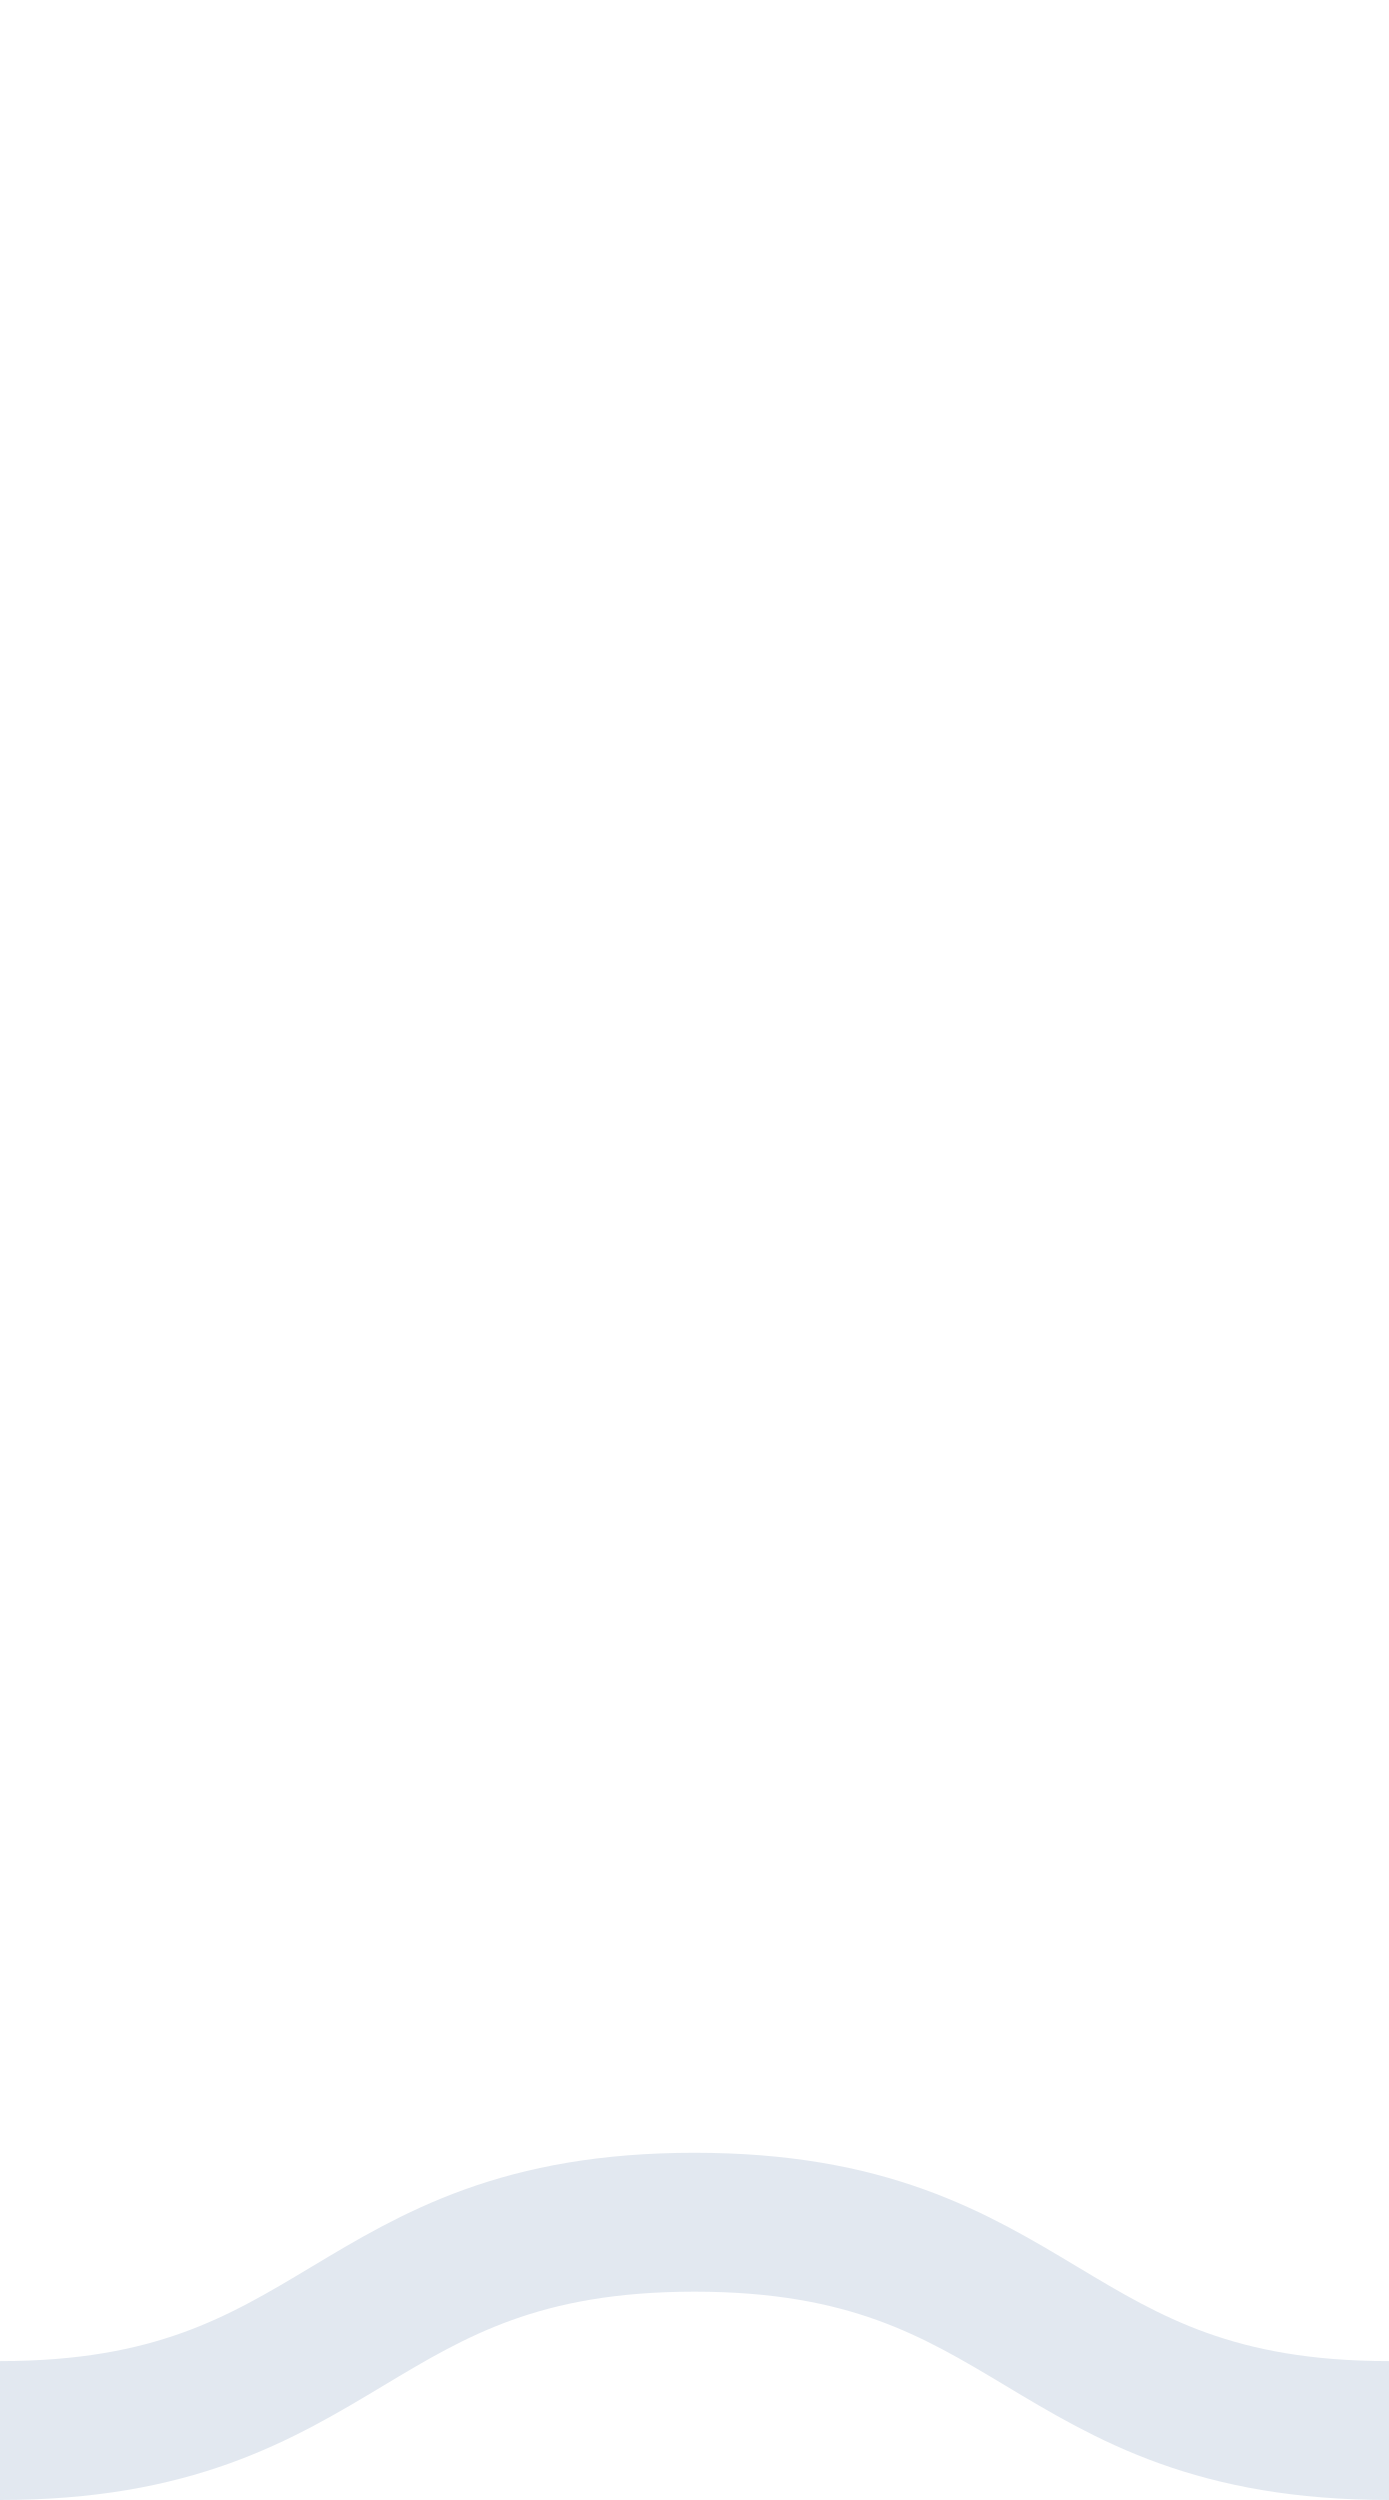
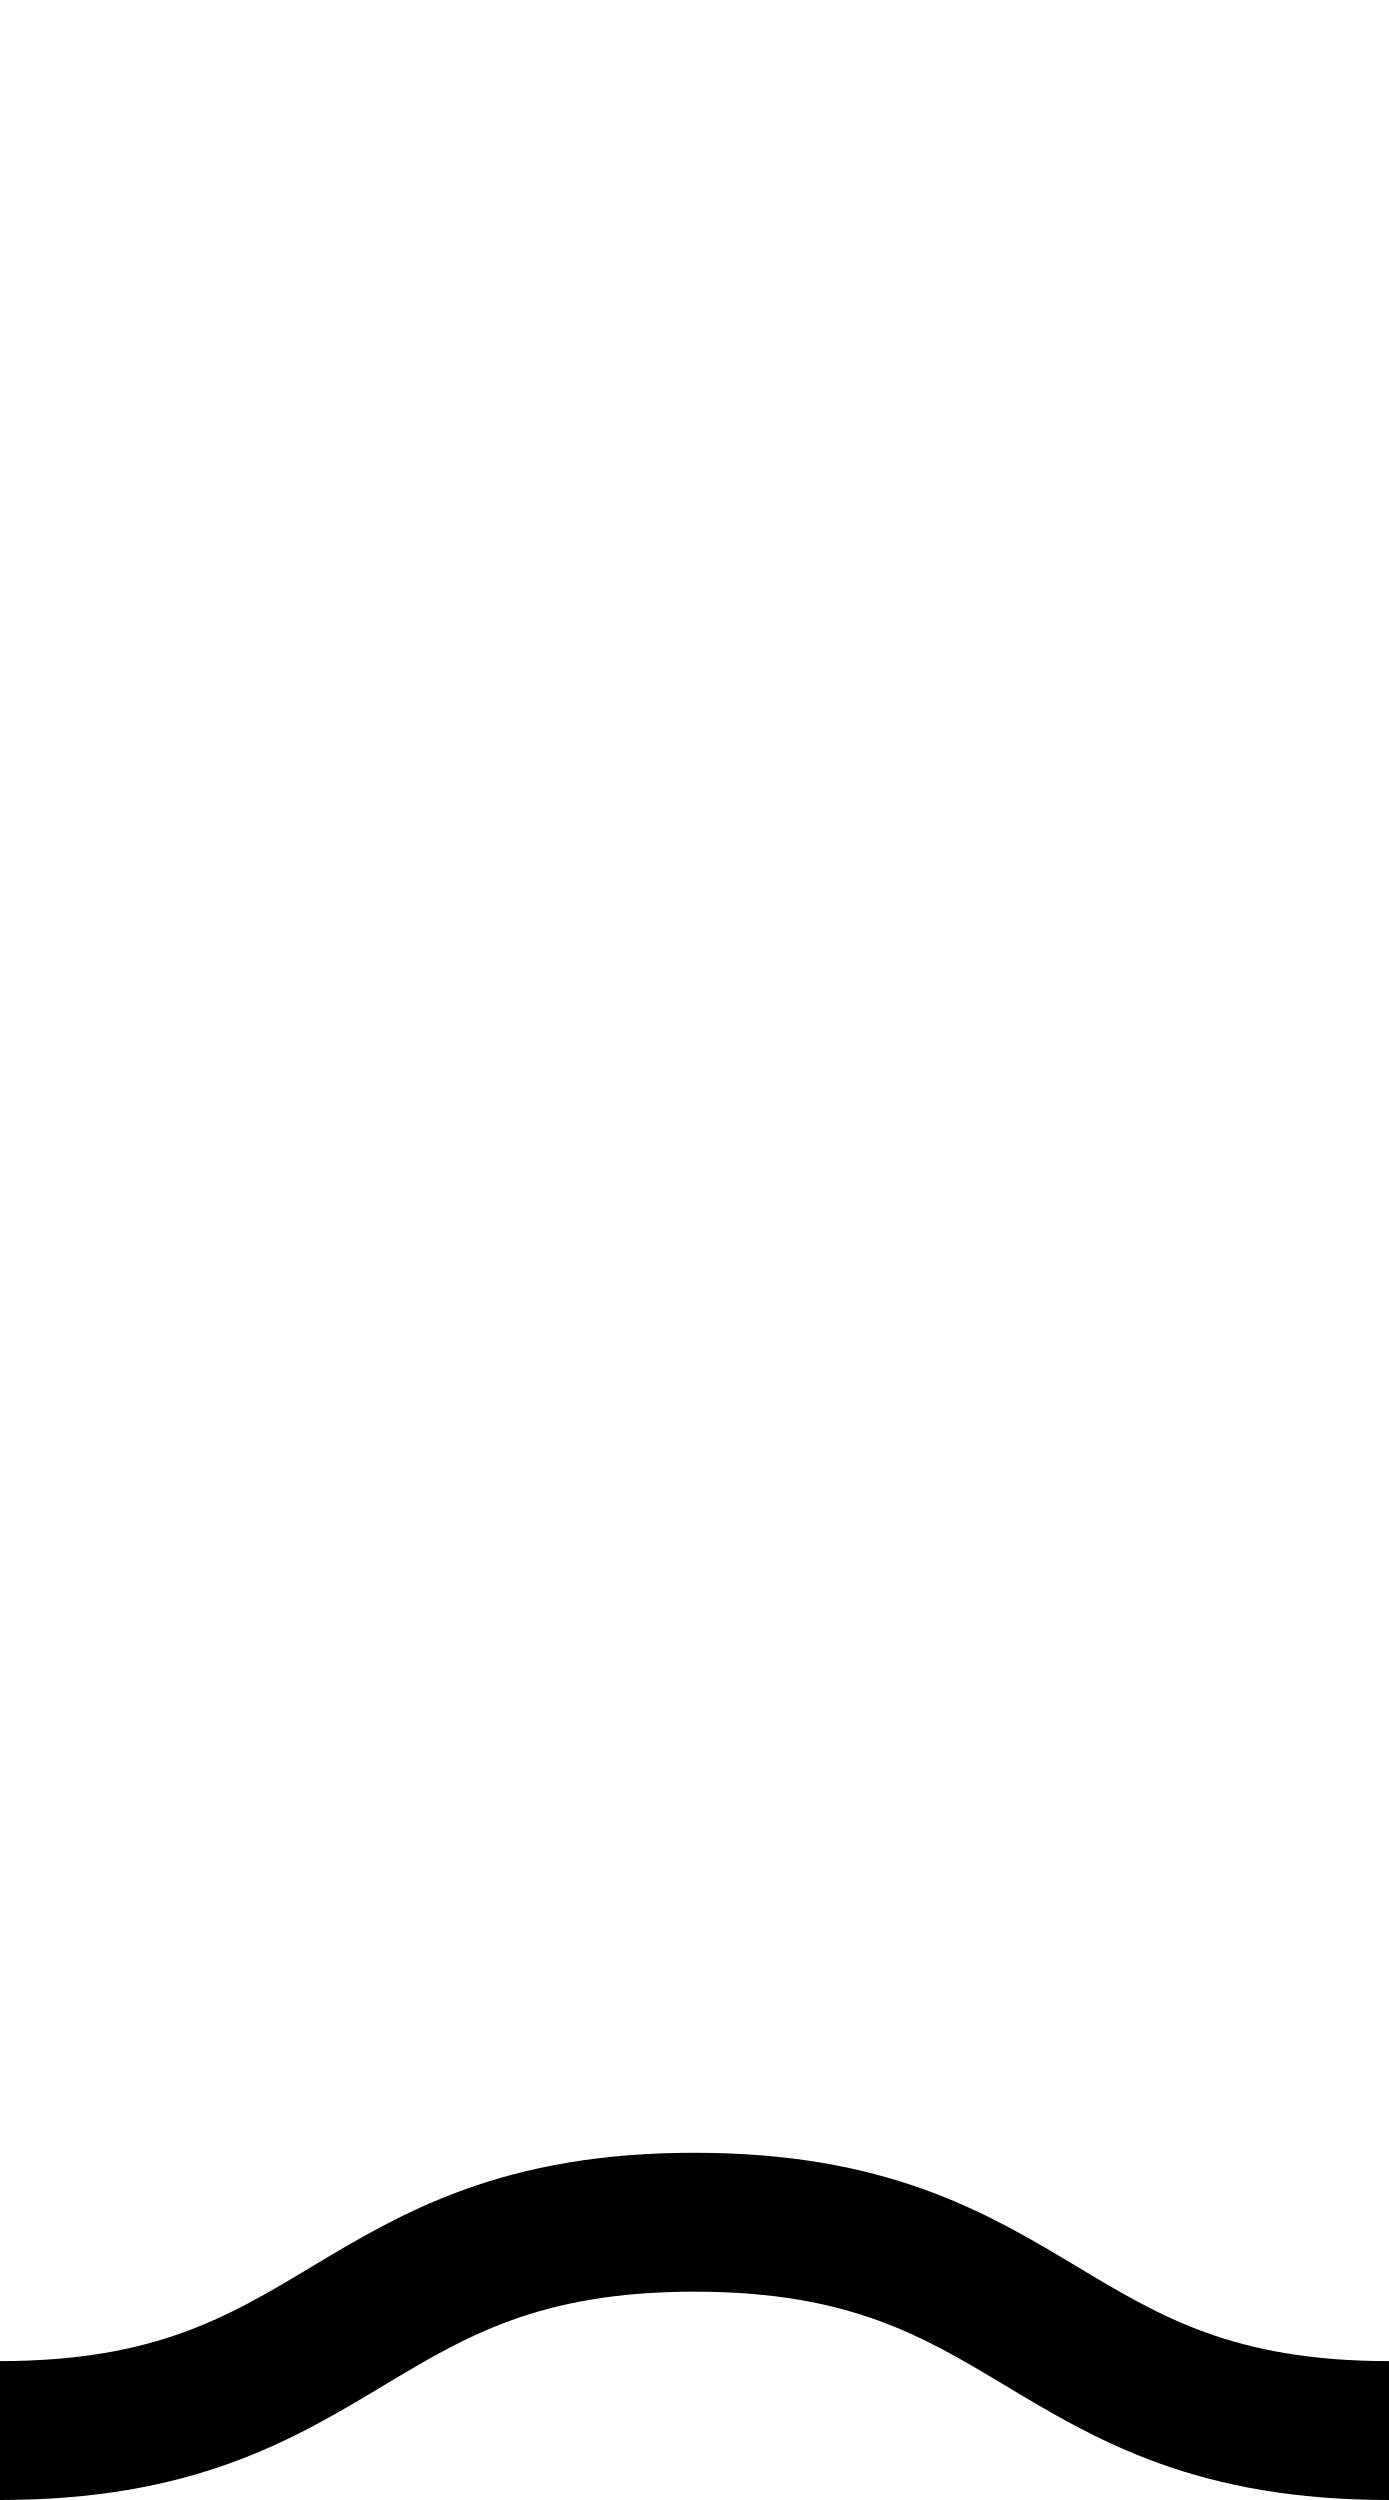
<svg xmlns="http://www.w3.org/2000/svg" id="squiggle-link" viewBox="0 0 10 18">
  <style>@keyframes shift{0%{transform:translateX(-10px)}to{transform:translateX(0)}}</style>
-   <path fill="none" stroke="#E2E8F0" d="M0 17.5c2.5 0 2.5-1.5 5-1.5s2.5 1.5 5 1.5 2.5-1.5 5-1.5 2.5 1.5 5 1.5" style="animation:shift .5s linear infinite" />
+   <path fill="none" stroke="currentColor" d="M0 17.5c2.5 0 2.5-1.5 5-1.5s2.5 1.5 5 1.5 2.5-1.5 5-1.5 2.5 1.5 5 1.5" style="animation:shift .5s linear infinite" />
</svg>
